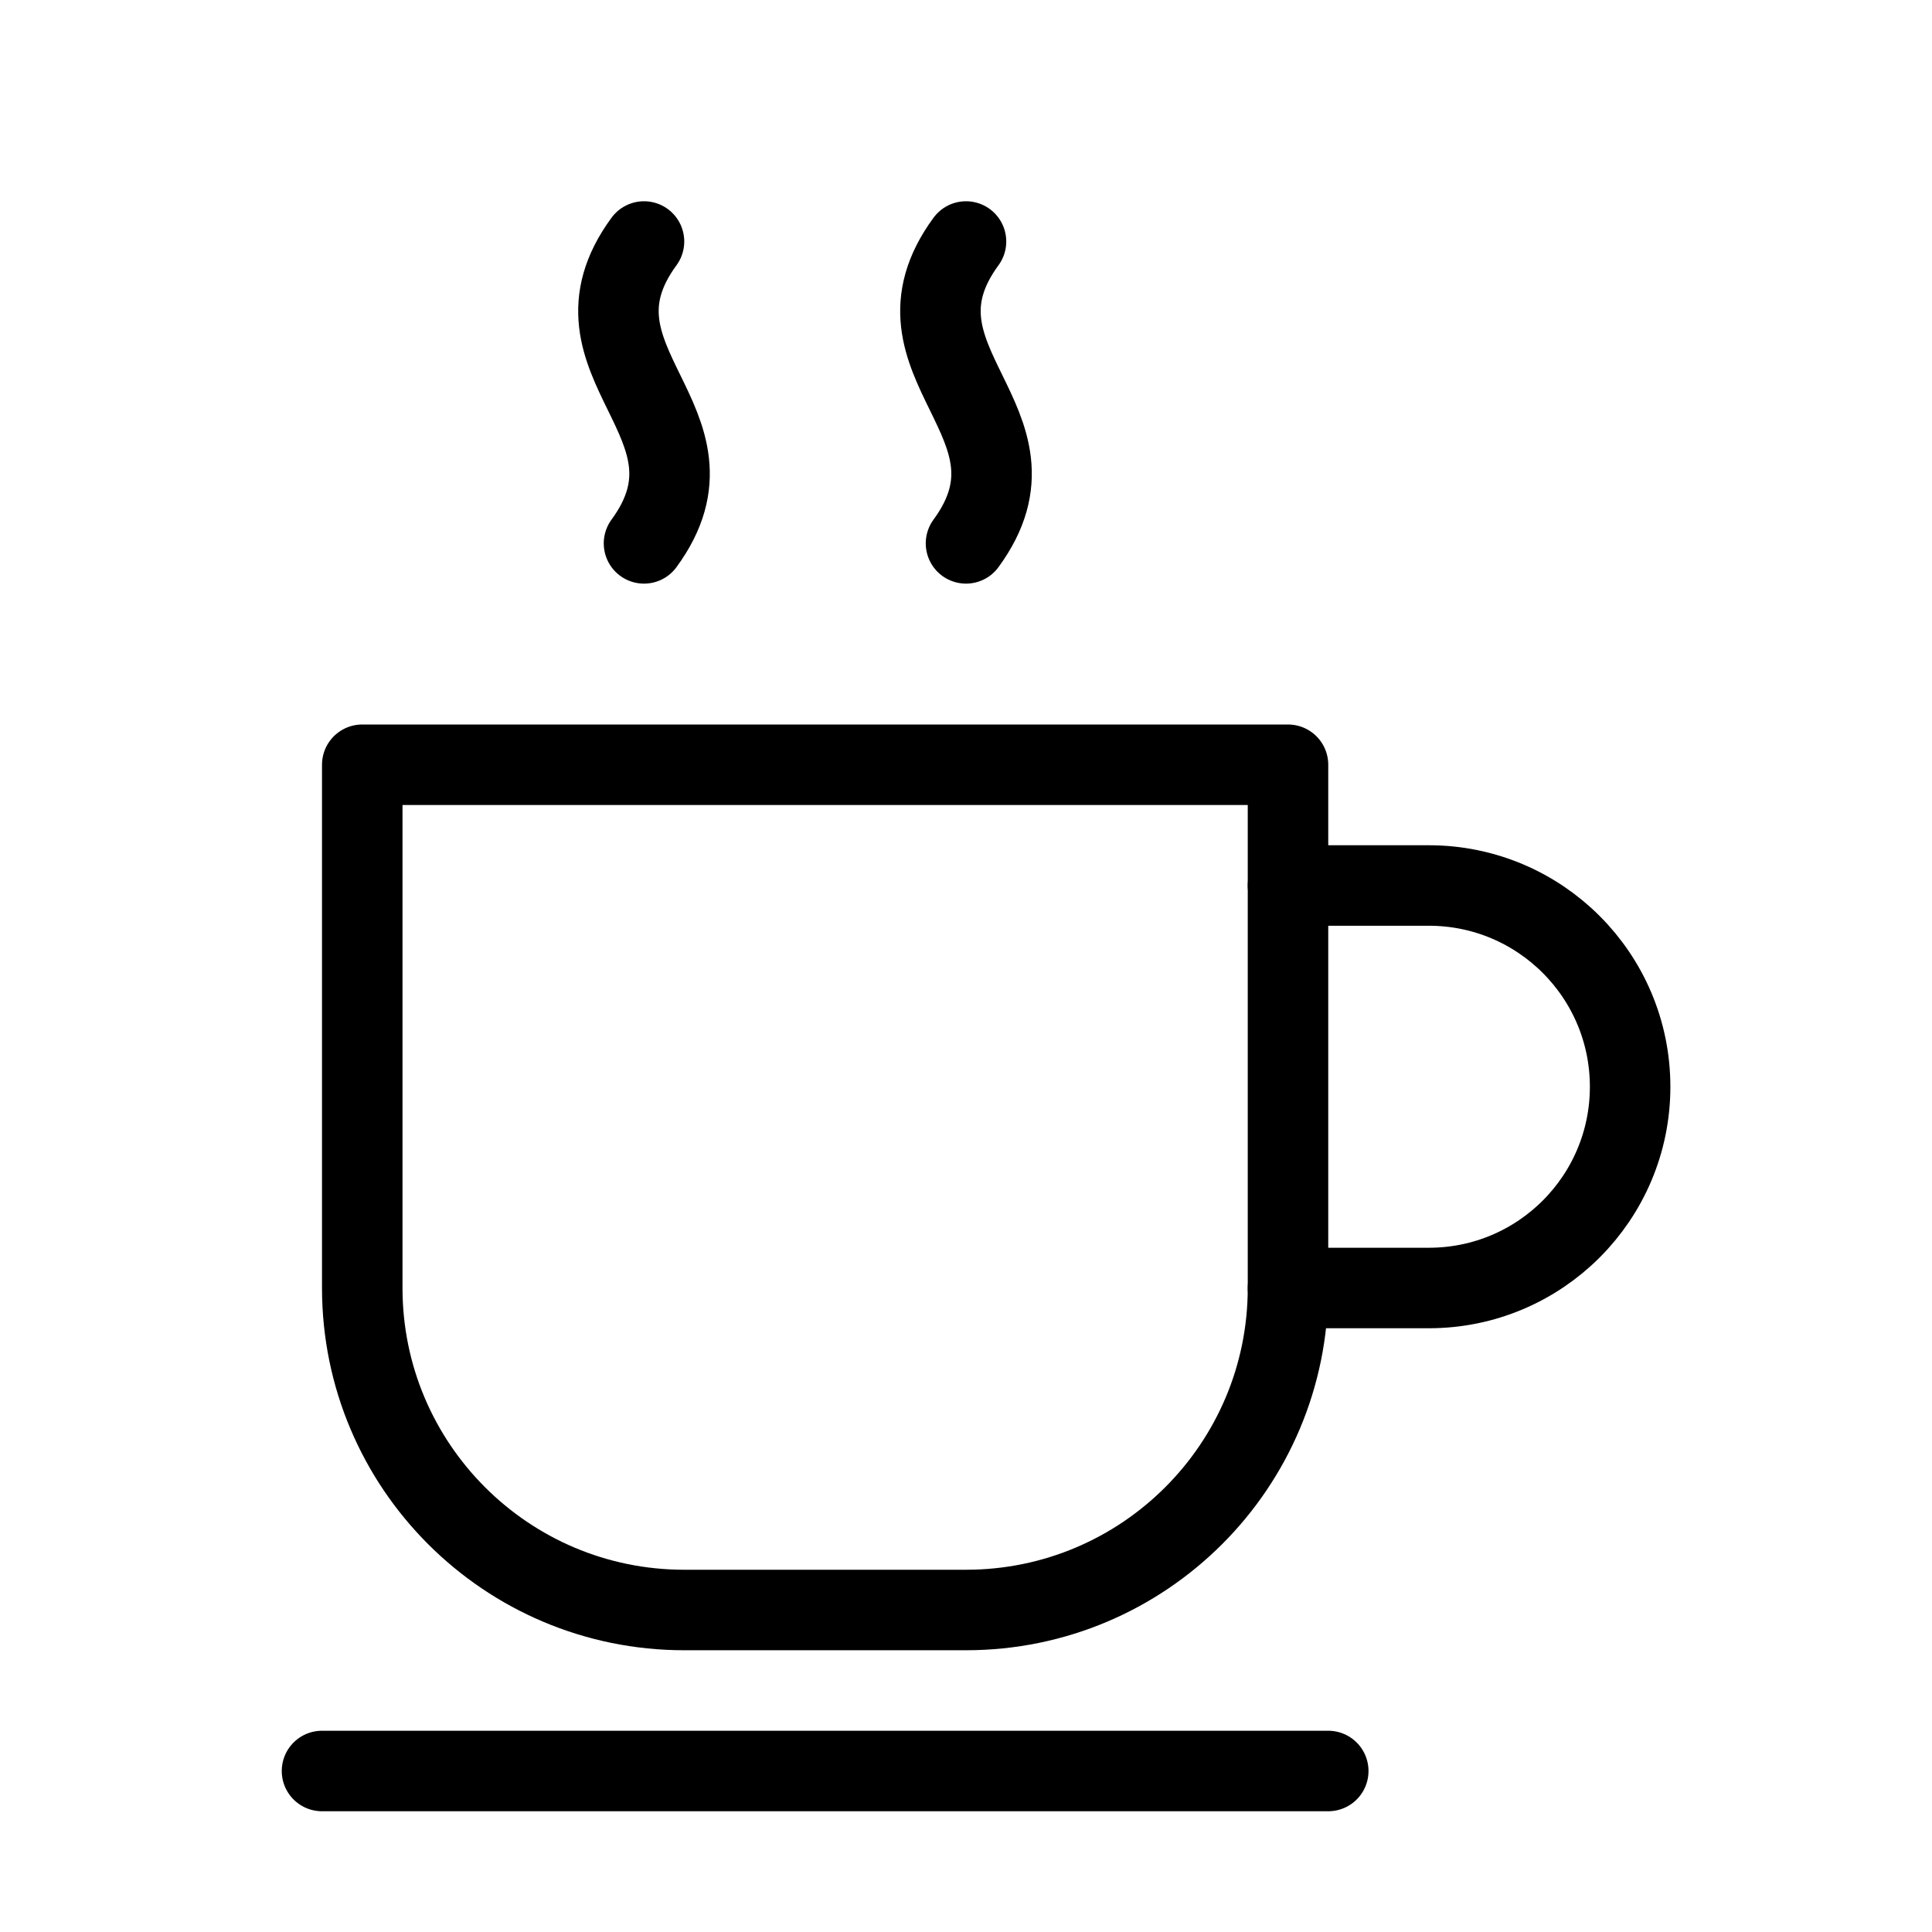
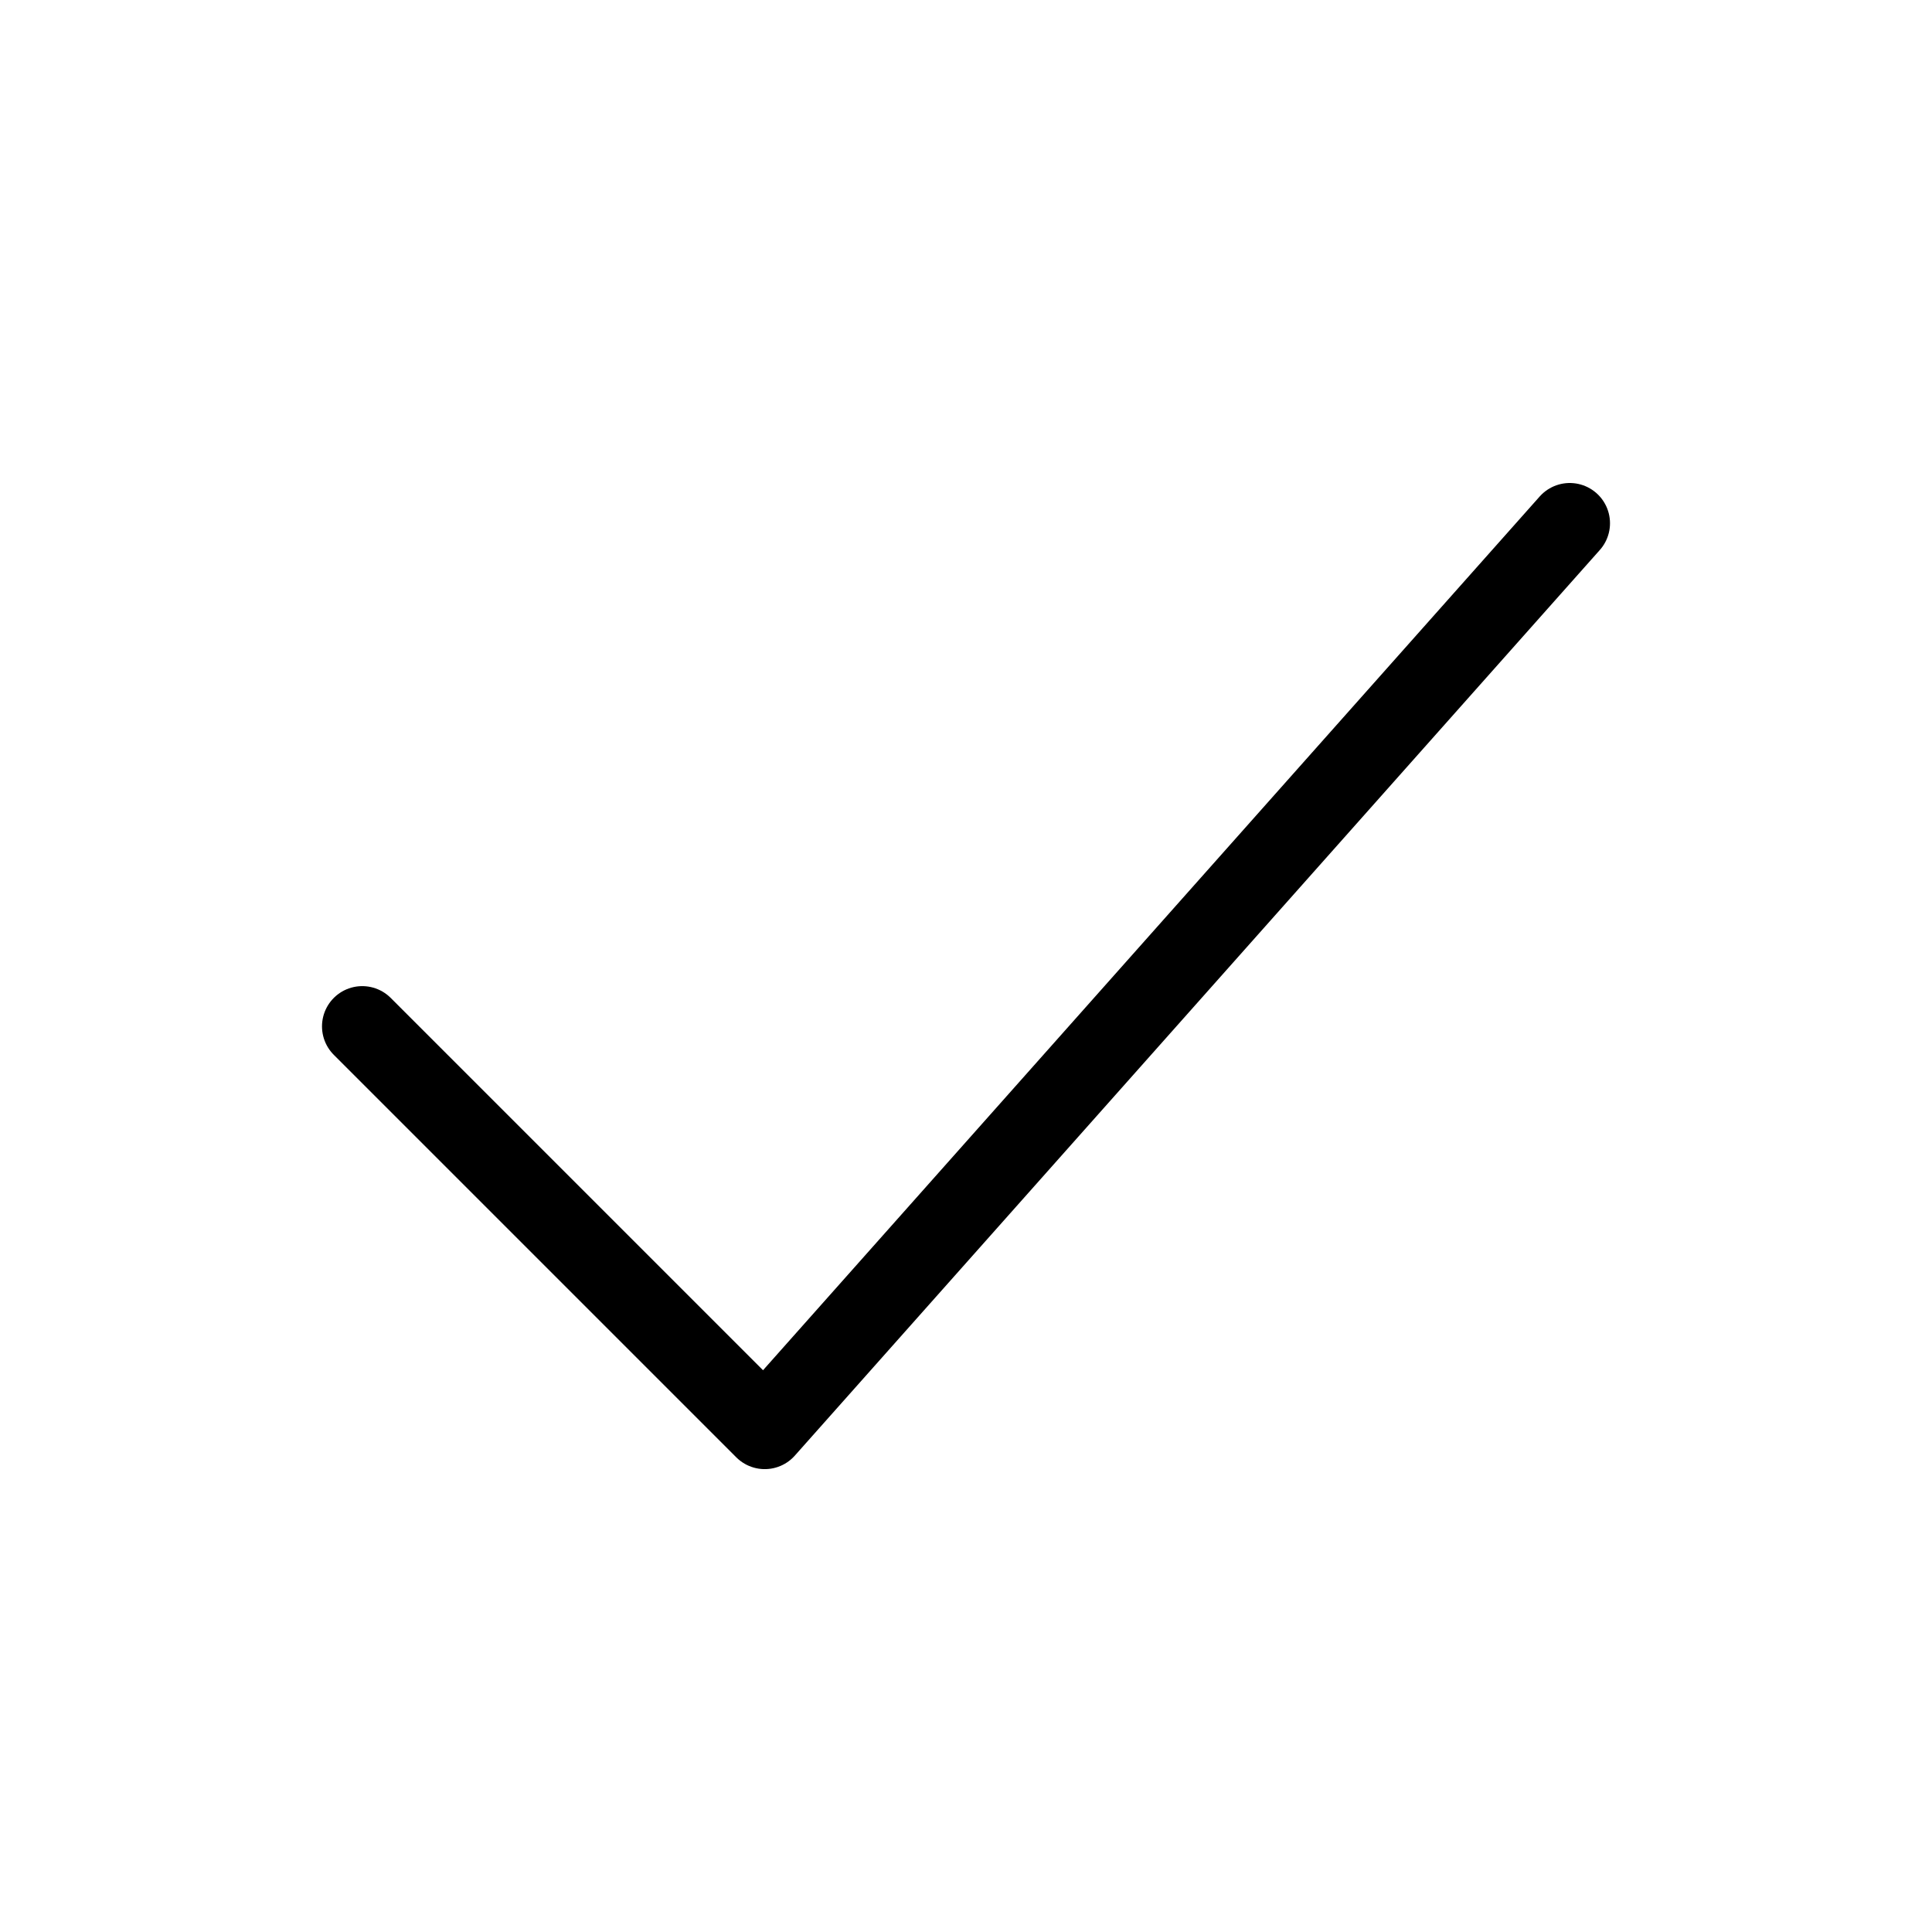
<svg xmlns="http://www.w3.org/2000/svg" width="48" height="48" viewBox="0 0 48 48" fill="none" stroke="currentColor" stroke-width="2" stroke-linecap="round" stroke-linejoin="round">
-   <path d="M9 19h23v13a8 8 0 0 1-8 8h-7a8 8 0 0 1-8-8z" />
-   <path d="M32 22h3.5a5 5 0 0 1 0 10H32" />
-   <path d="M16 6c-2.2 3 2.2 4.5 0 7.5M24 6c-2.2 3 2.2 4.5 0 7.5" />
-   <path d="M8 44h25" />
+   <path d="M9 25.5 19 35.5 39 13" />
</svg>
